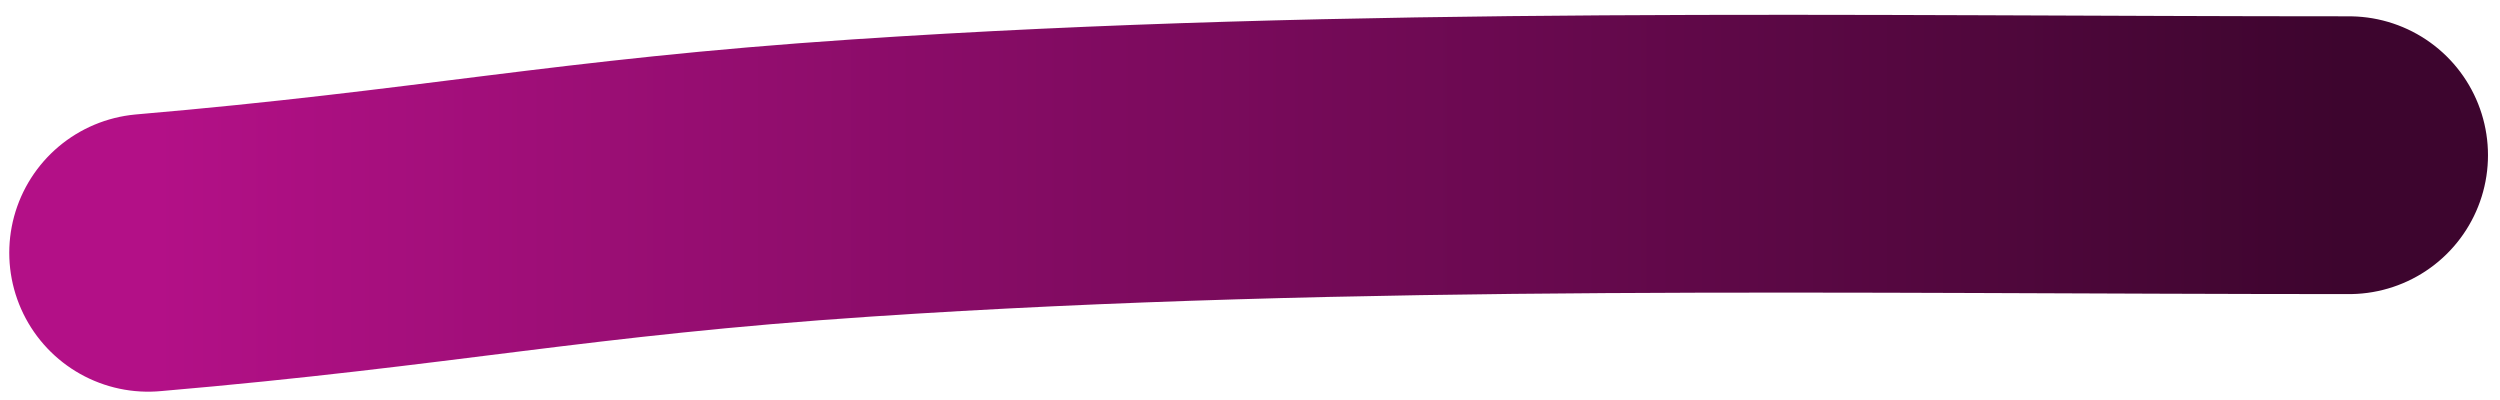
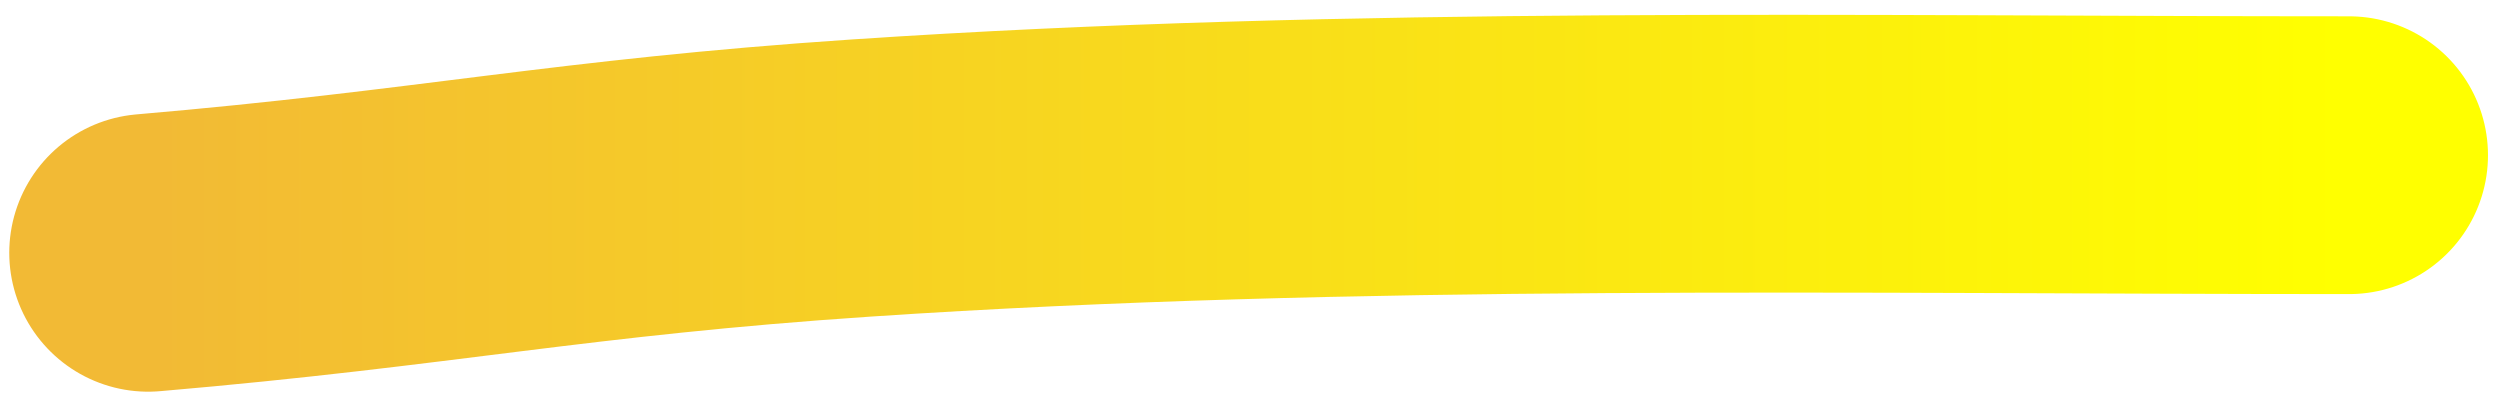
<svg xmlns="http://www.w3.org/2000/svg" width="125" height="20" viewBox="0 0 135 21" fill="none">
  <defs>
    <linearGradient id="linear" x1="0%" y1="0%" x2="100%" y2="0%">
-       <stop offset="0%" stop-color="#b31087" />
-       <stop offset="100%" stop-color="#3d052e" />
+       <stop offset="0%" stop-color="#f2ba35" />
+       <stop offset="100%" stop-color="#ffff00" />
    </linearGradient>
  </defs>
  <path d="M8 13.351C23.614 12.012 30.823 10.365 46.5 9.314C73.135 7.528 100.096 8.081 126.851 8.081" stroke="url(#linear)" stroke-width="15" stroke-linecap="round" stroke-linejoin="round" />
</svg>
